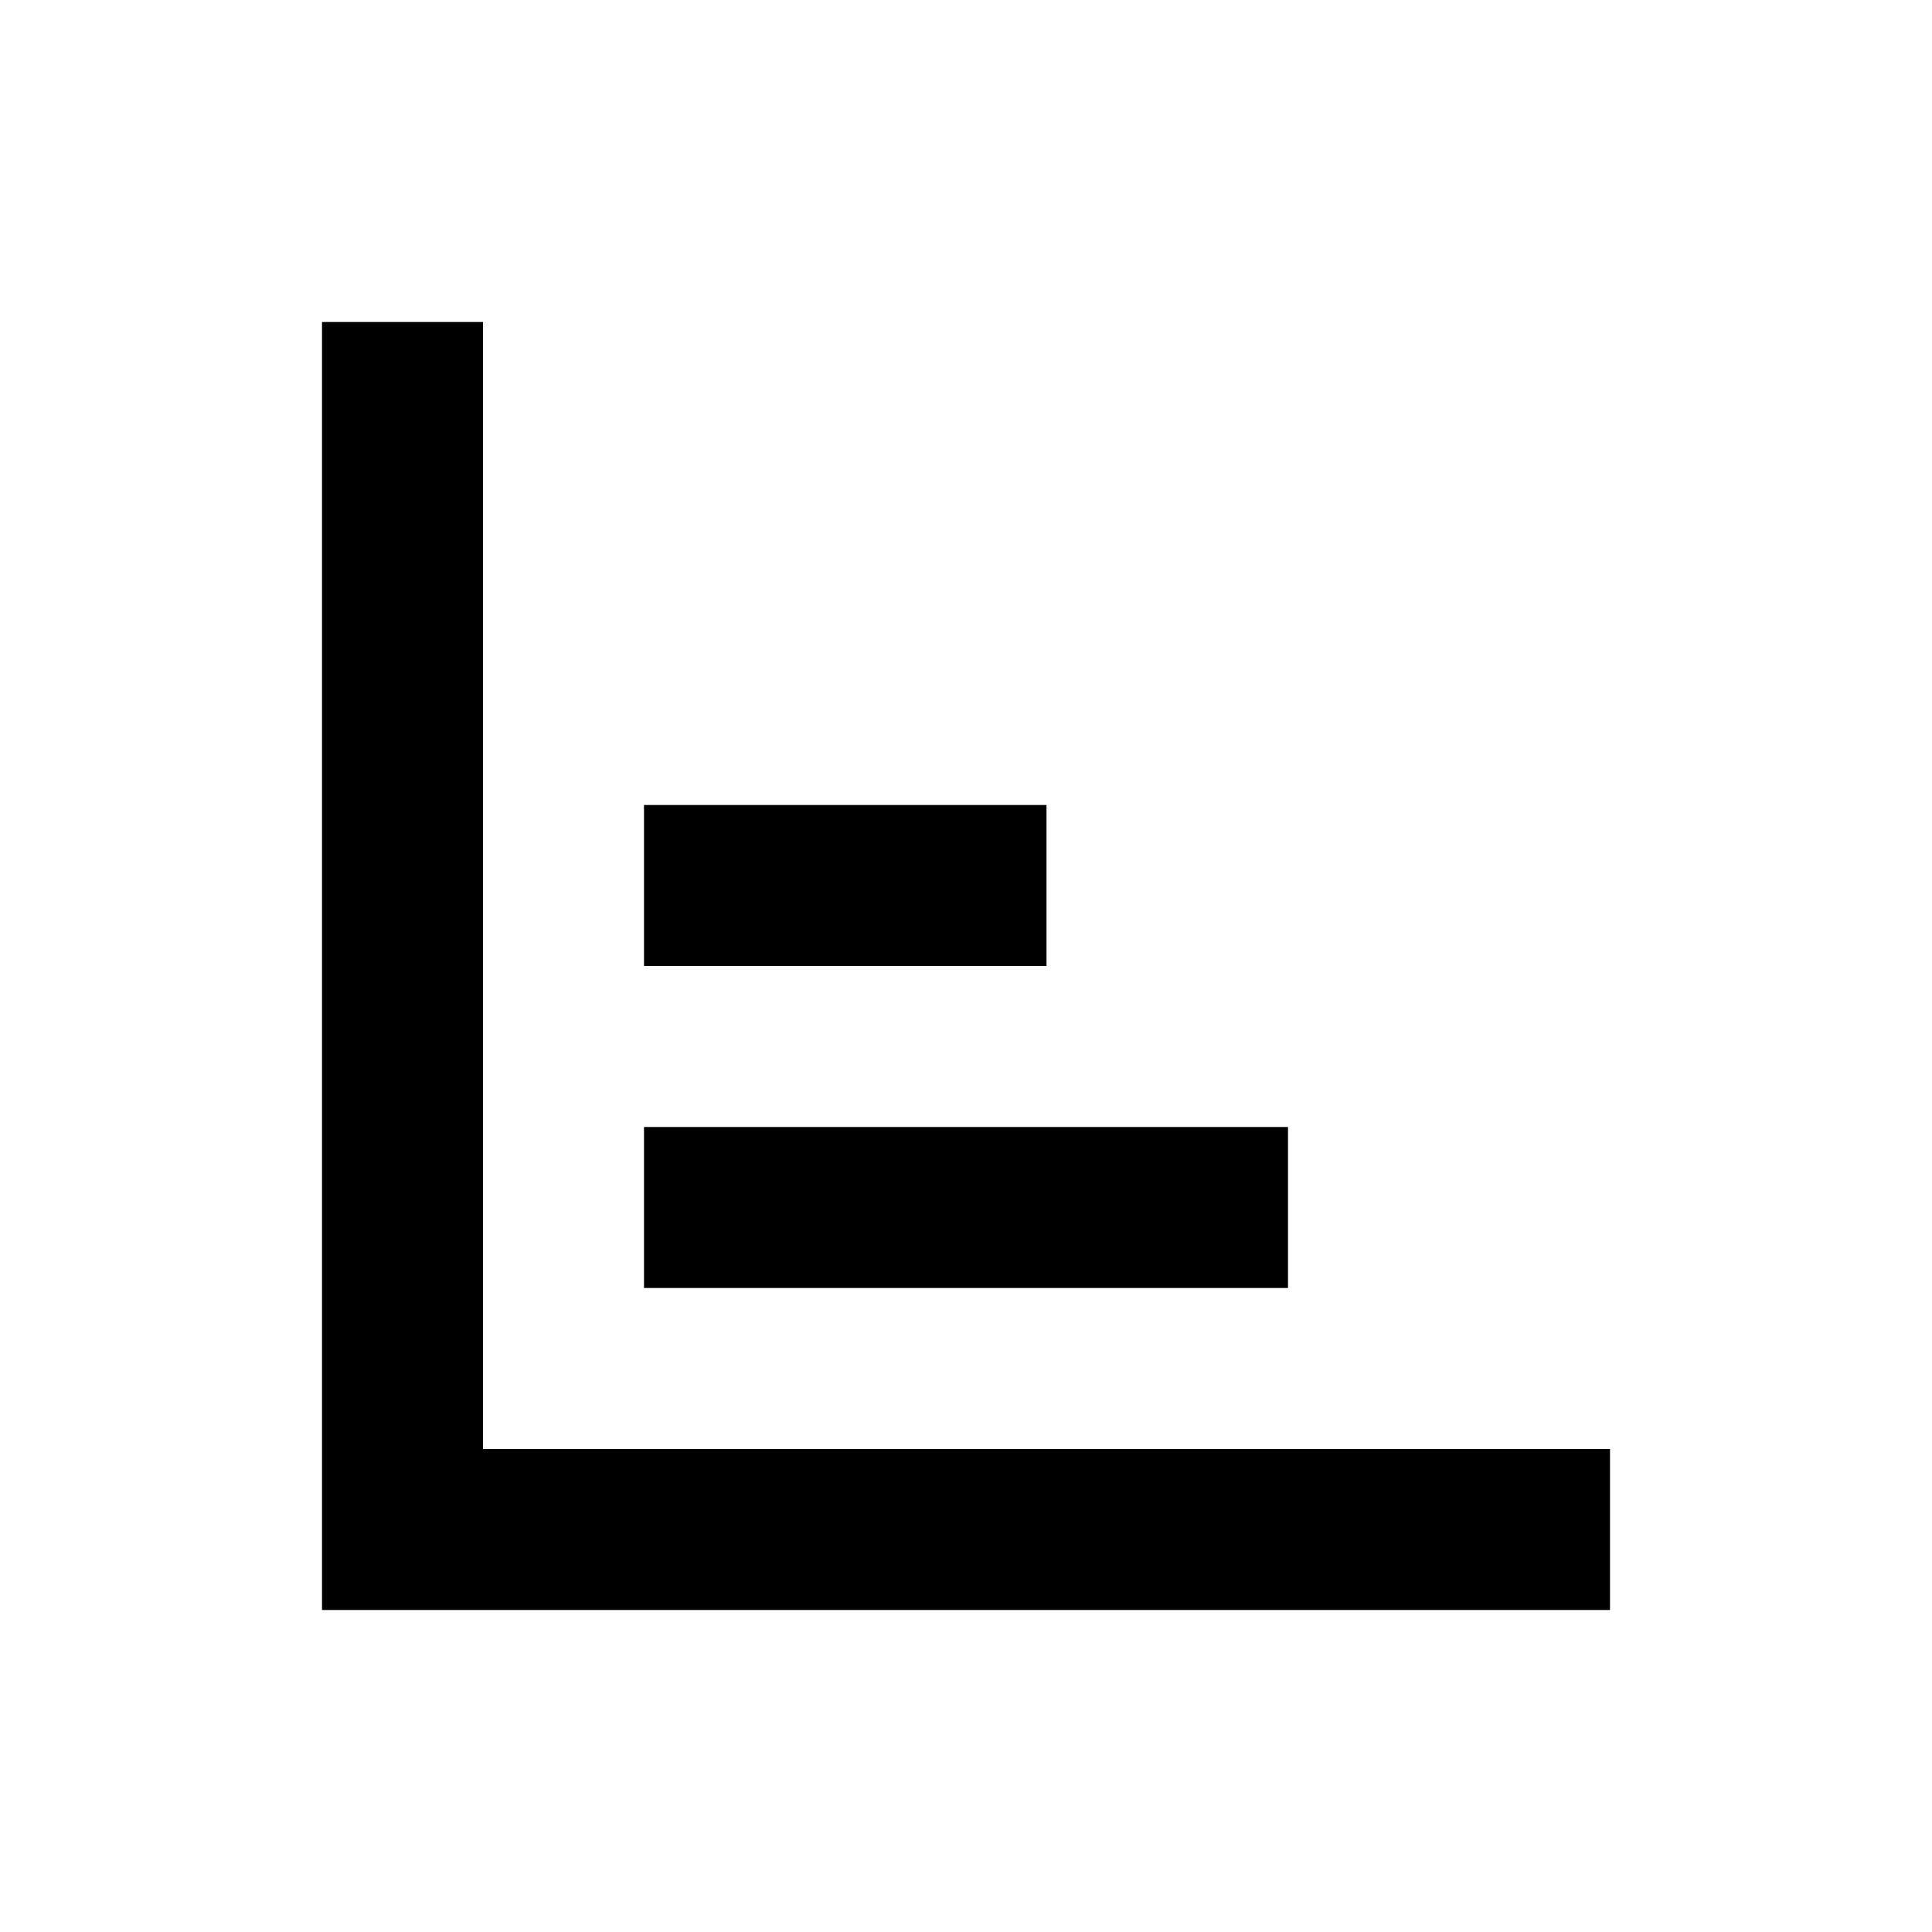
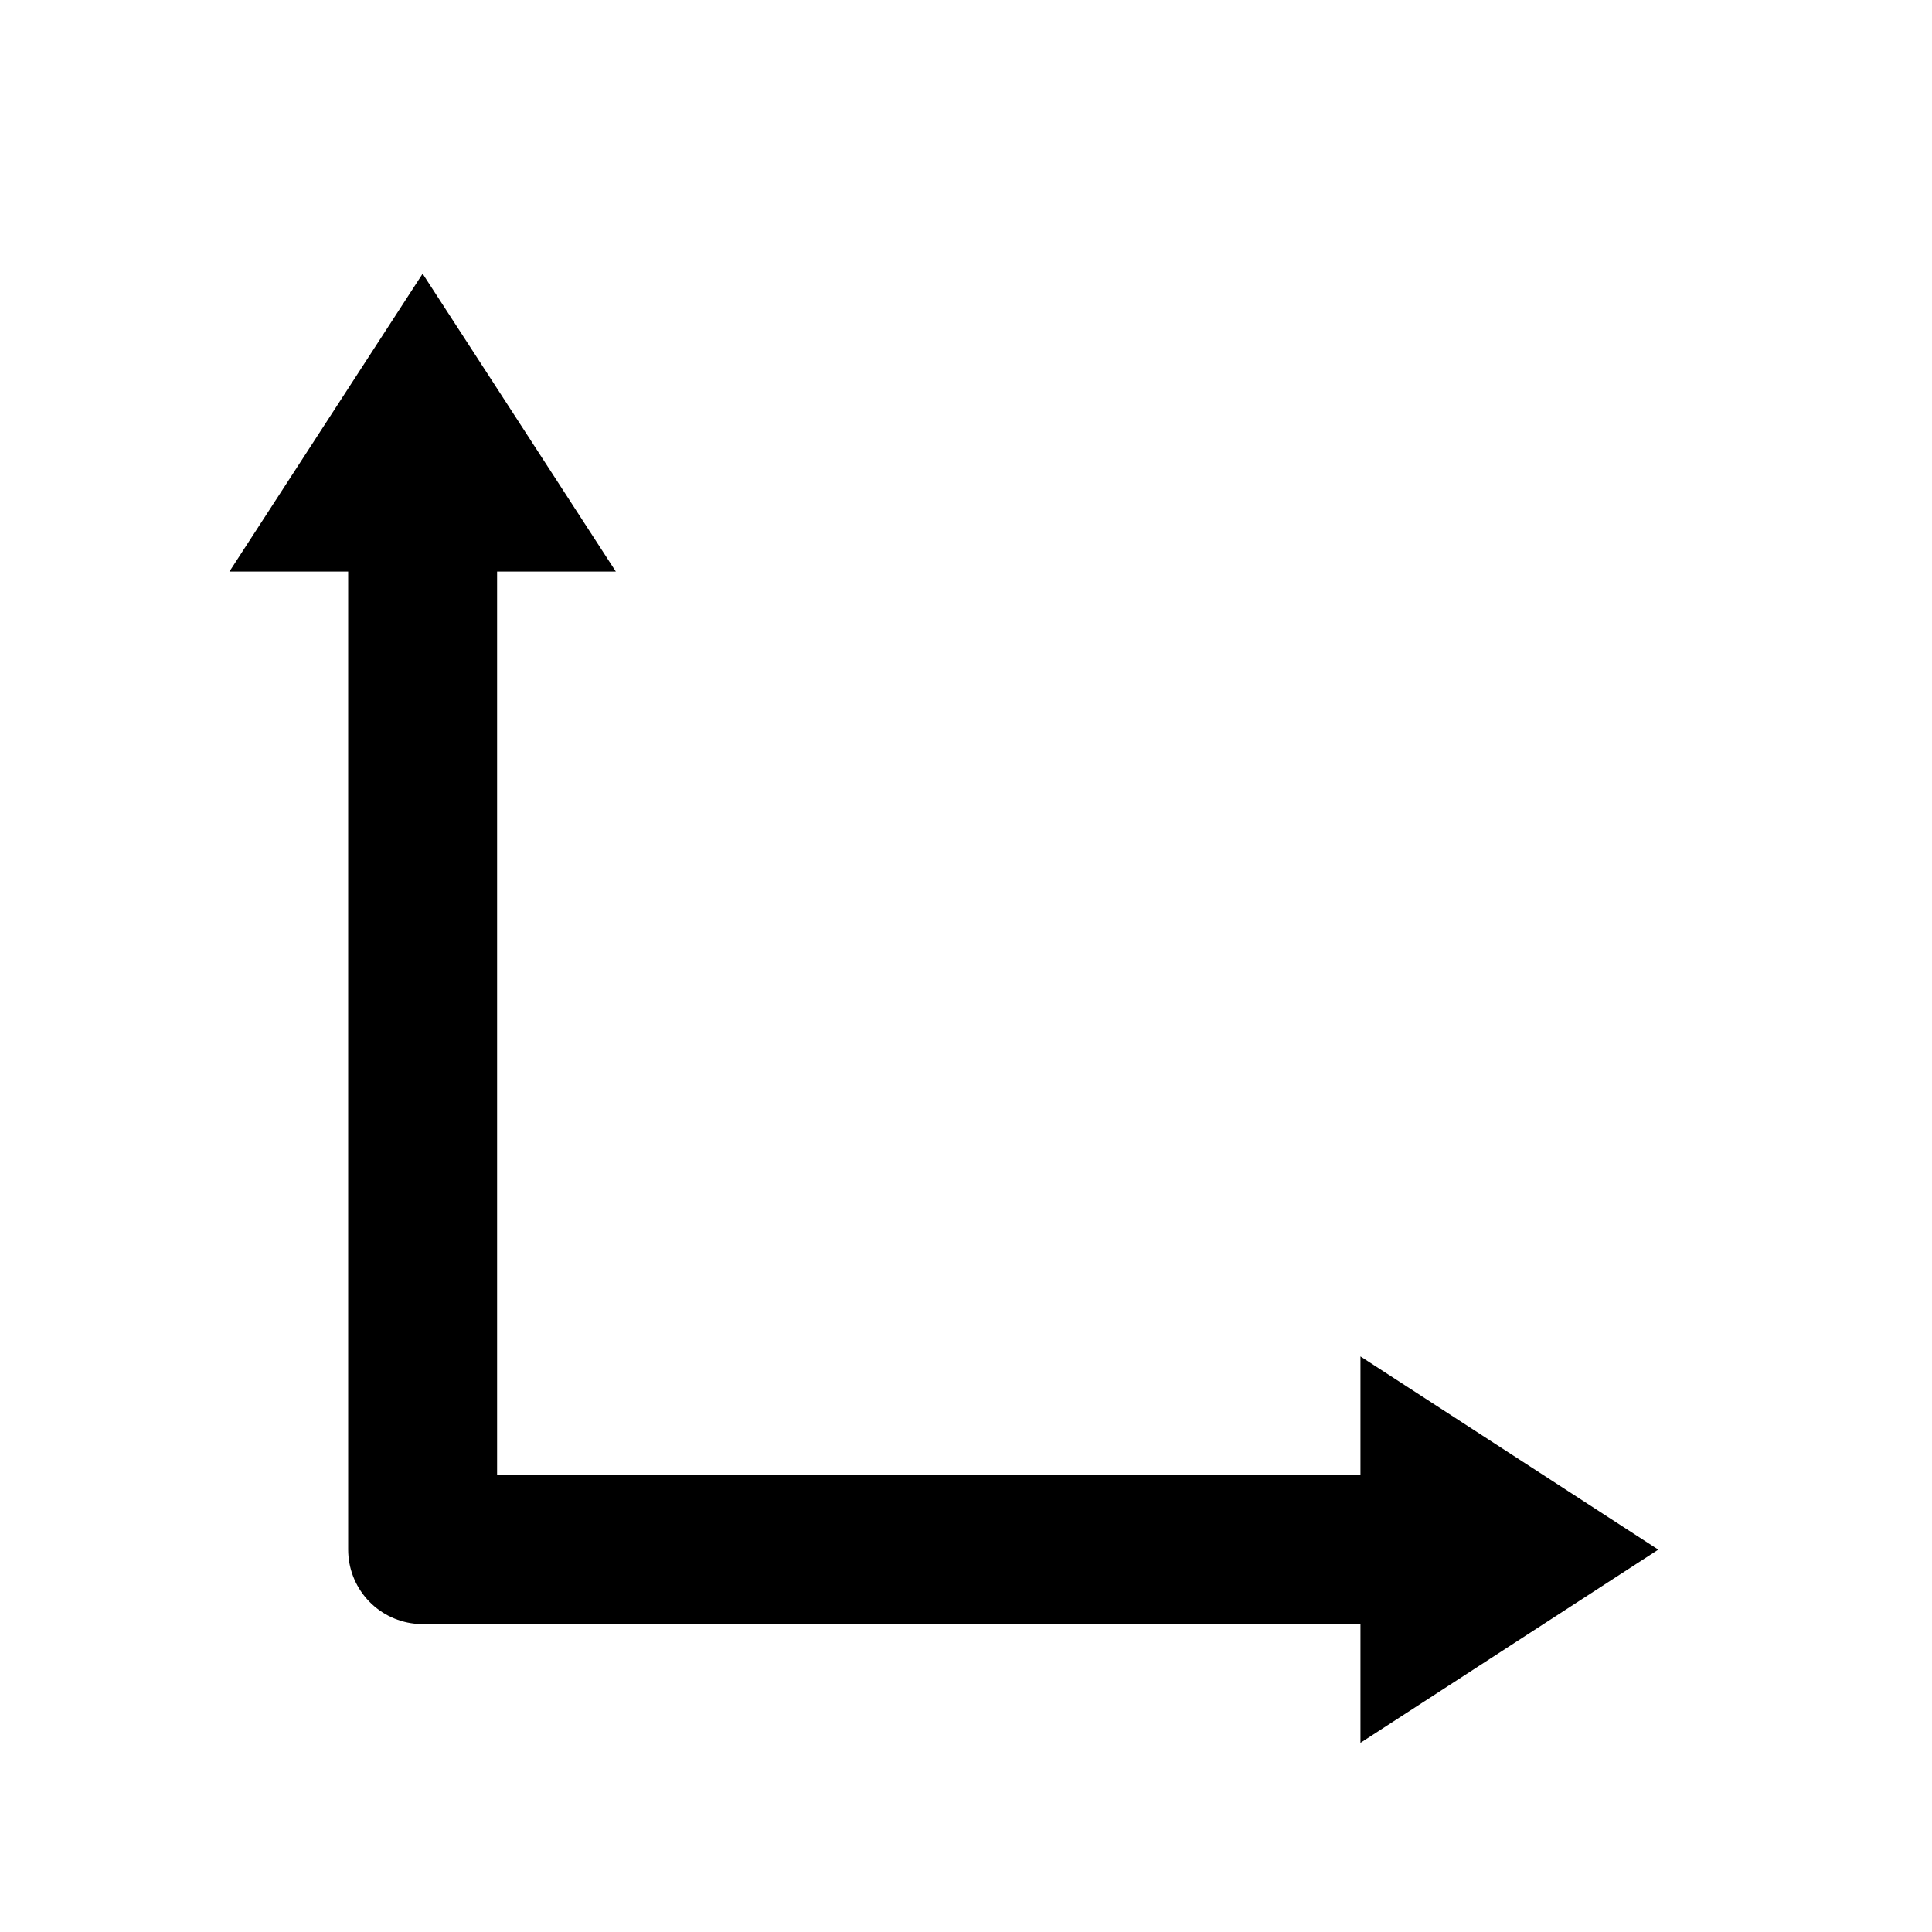
<svg xmlns="http://www.w3.org/2000/svg" viewBox="0 0 24 24">
-   <path fill="currentColor" d="M 4,20 L 4,4 L 6,4 L 6,18 L 20,18 L 20,20 Z M 8,14 L 8,16 L 16,16 L 16,14 Z M 8,10 L 8,12 L 13,12 L 13,10 Z" />
+   <g>
+     <g>
+       <path fill="none" stroke="currentColor" stroke-width="1.85" stroke-linecap="round" stroke-linejoin="round" d="M 5.25,19.25 V 5.75 M 5.25,19.25 H 18.75" />
+       <path fill="currentColor" d="M 5.25,3.4 L 2.85,7.1 H 7.65 Z M 20.6,19.25 L 16.9,16.85 V 21.65 Z" />
+     </g>
+   </g>
</svg>
